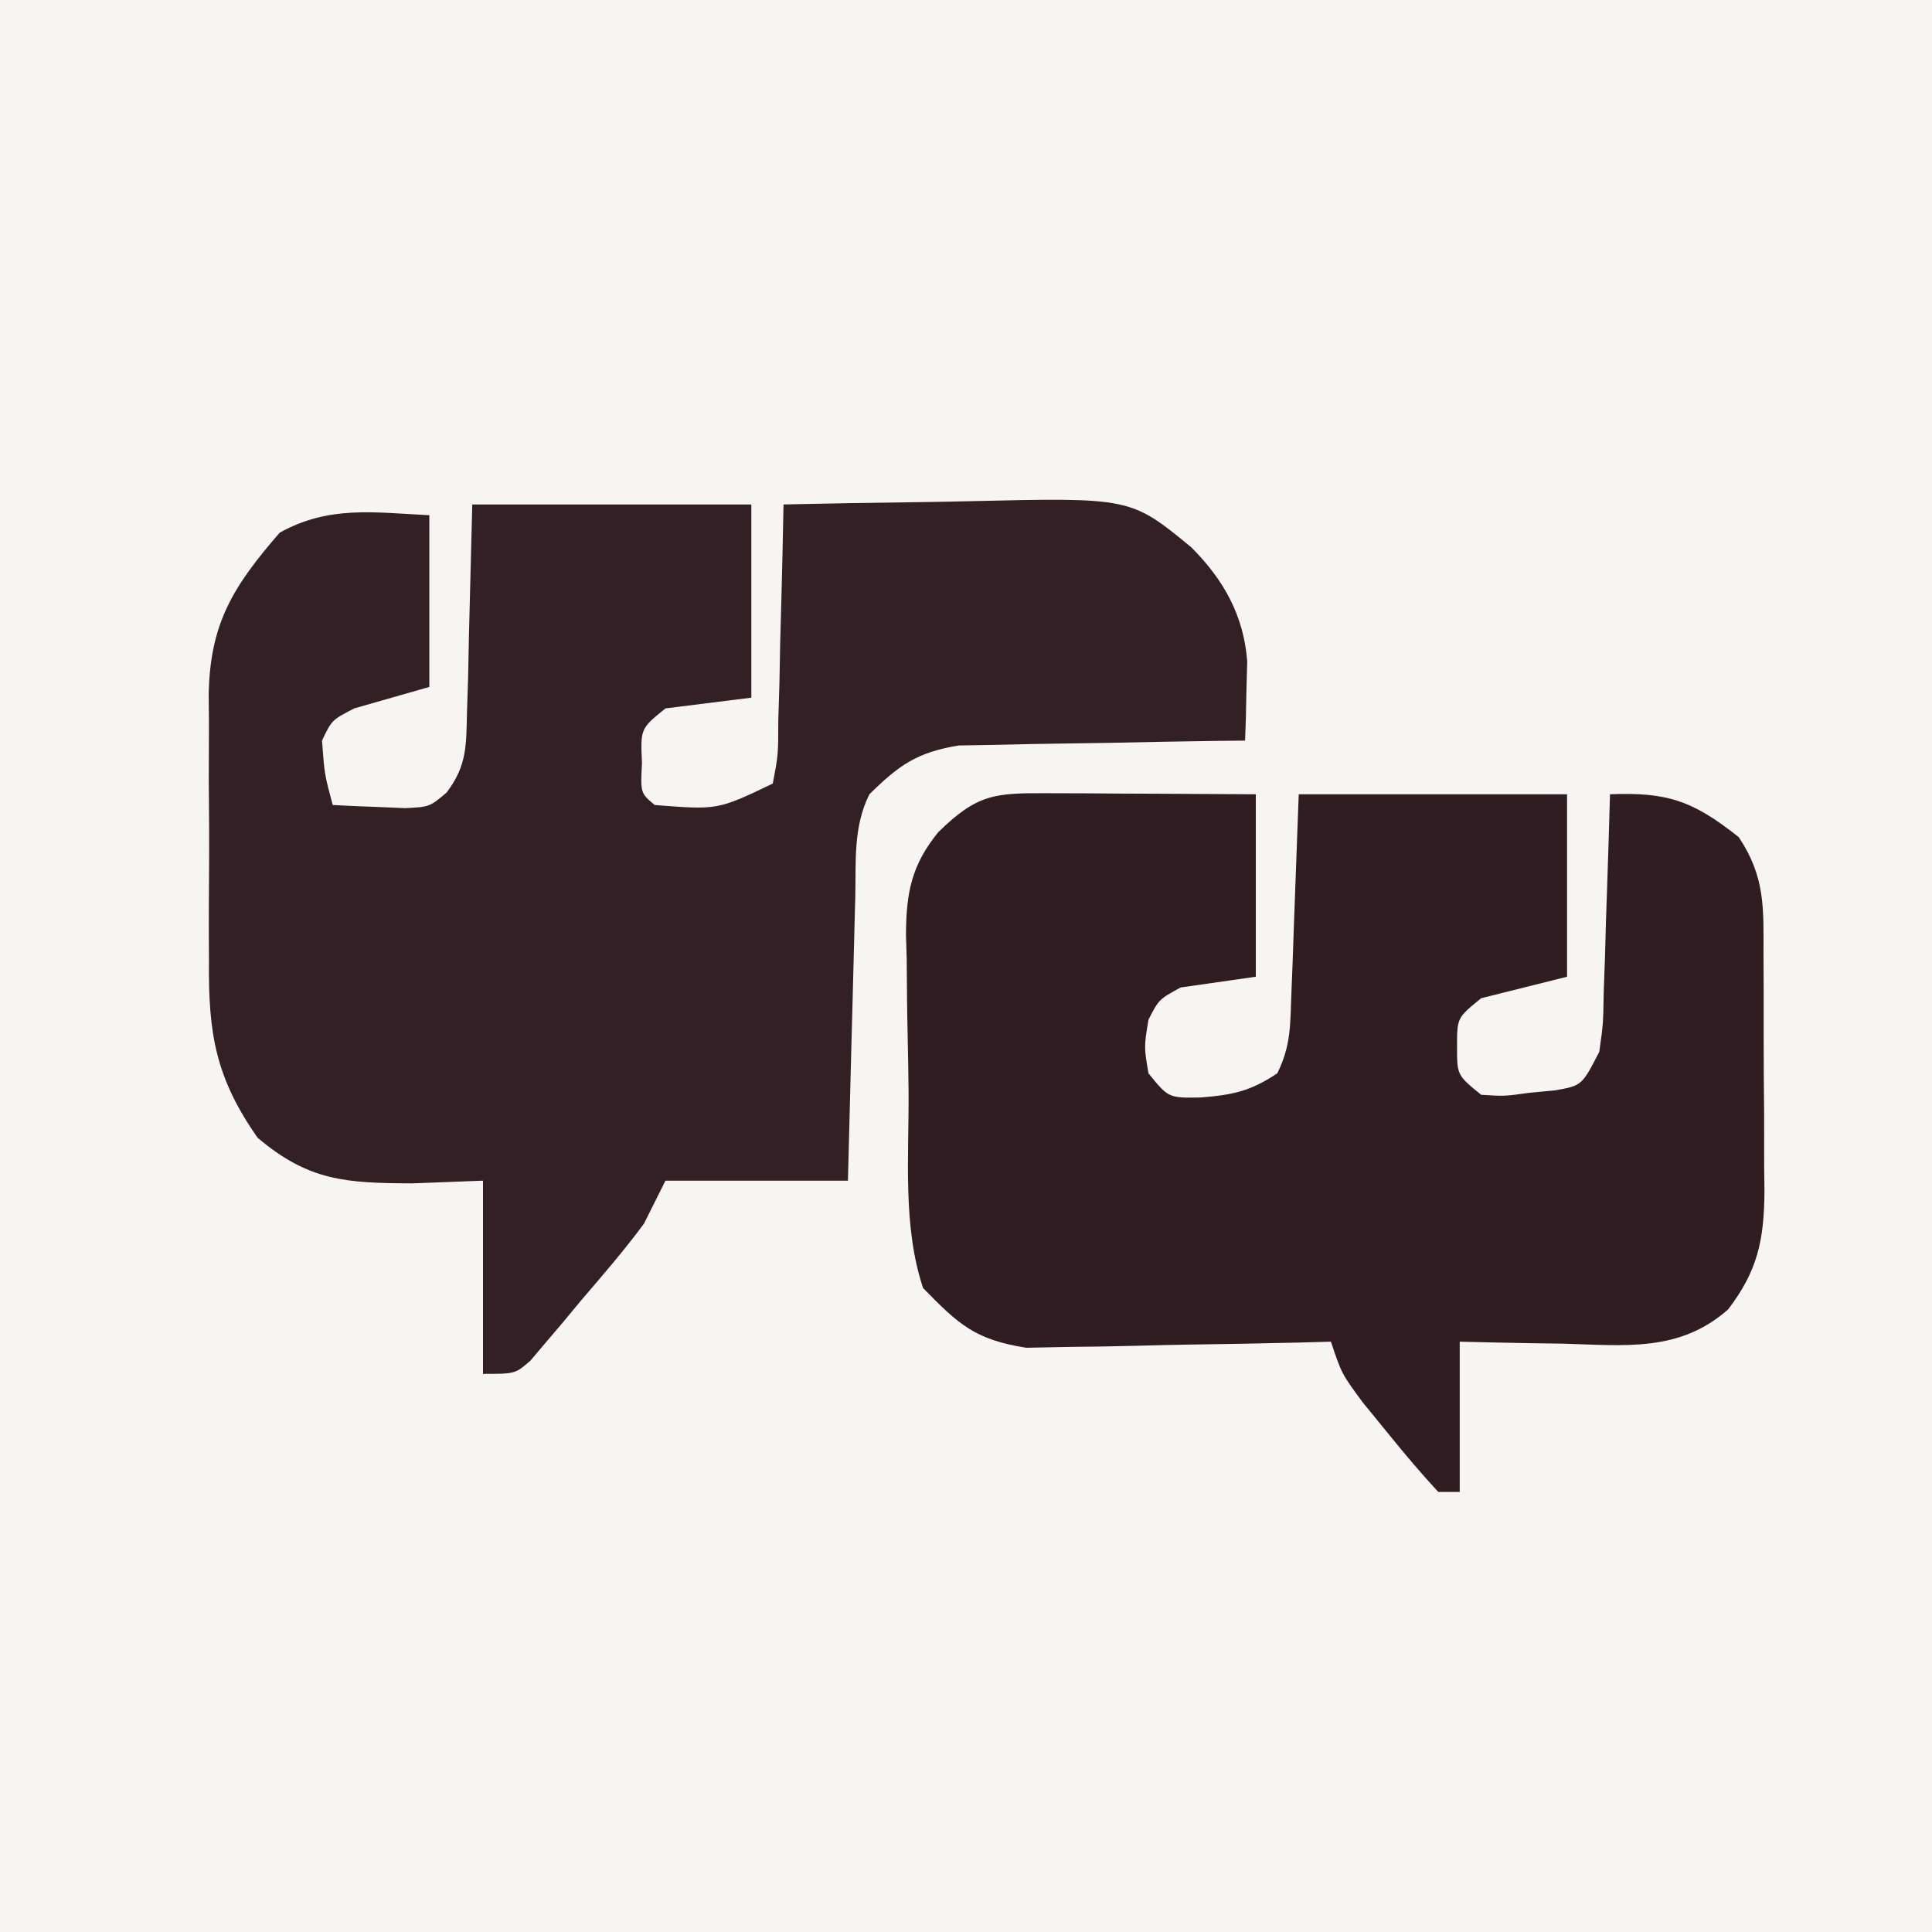
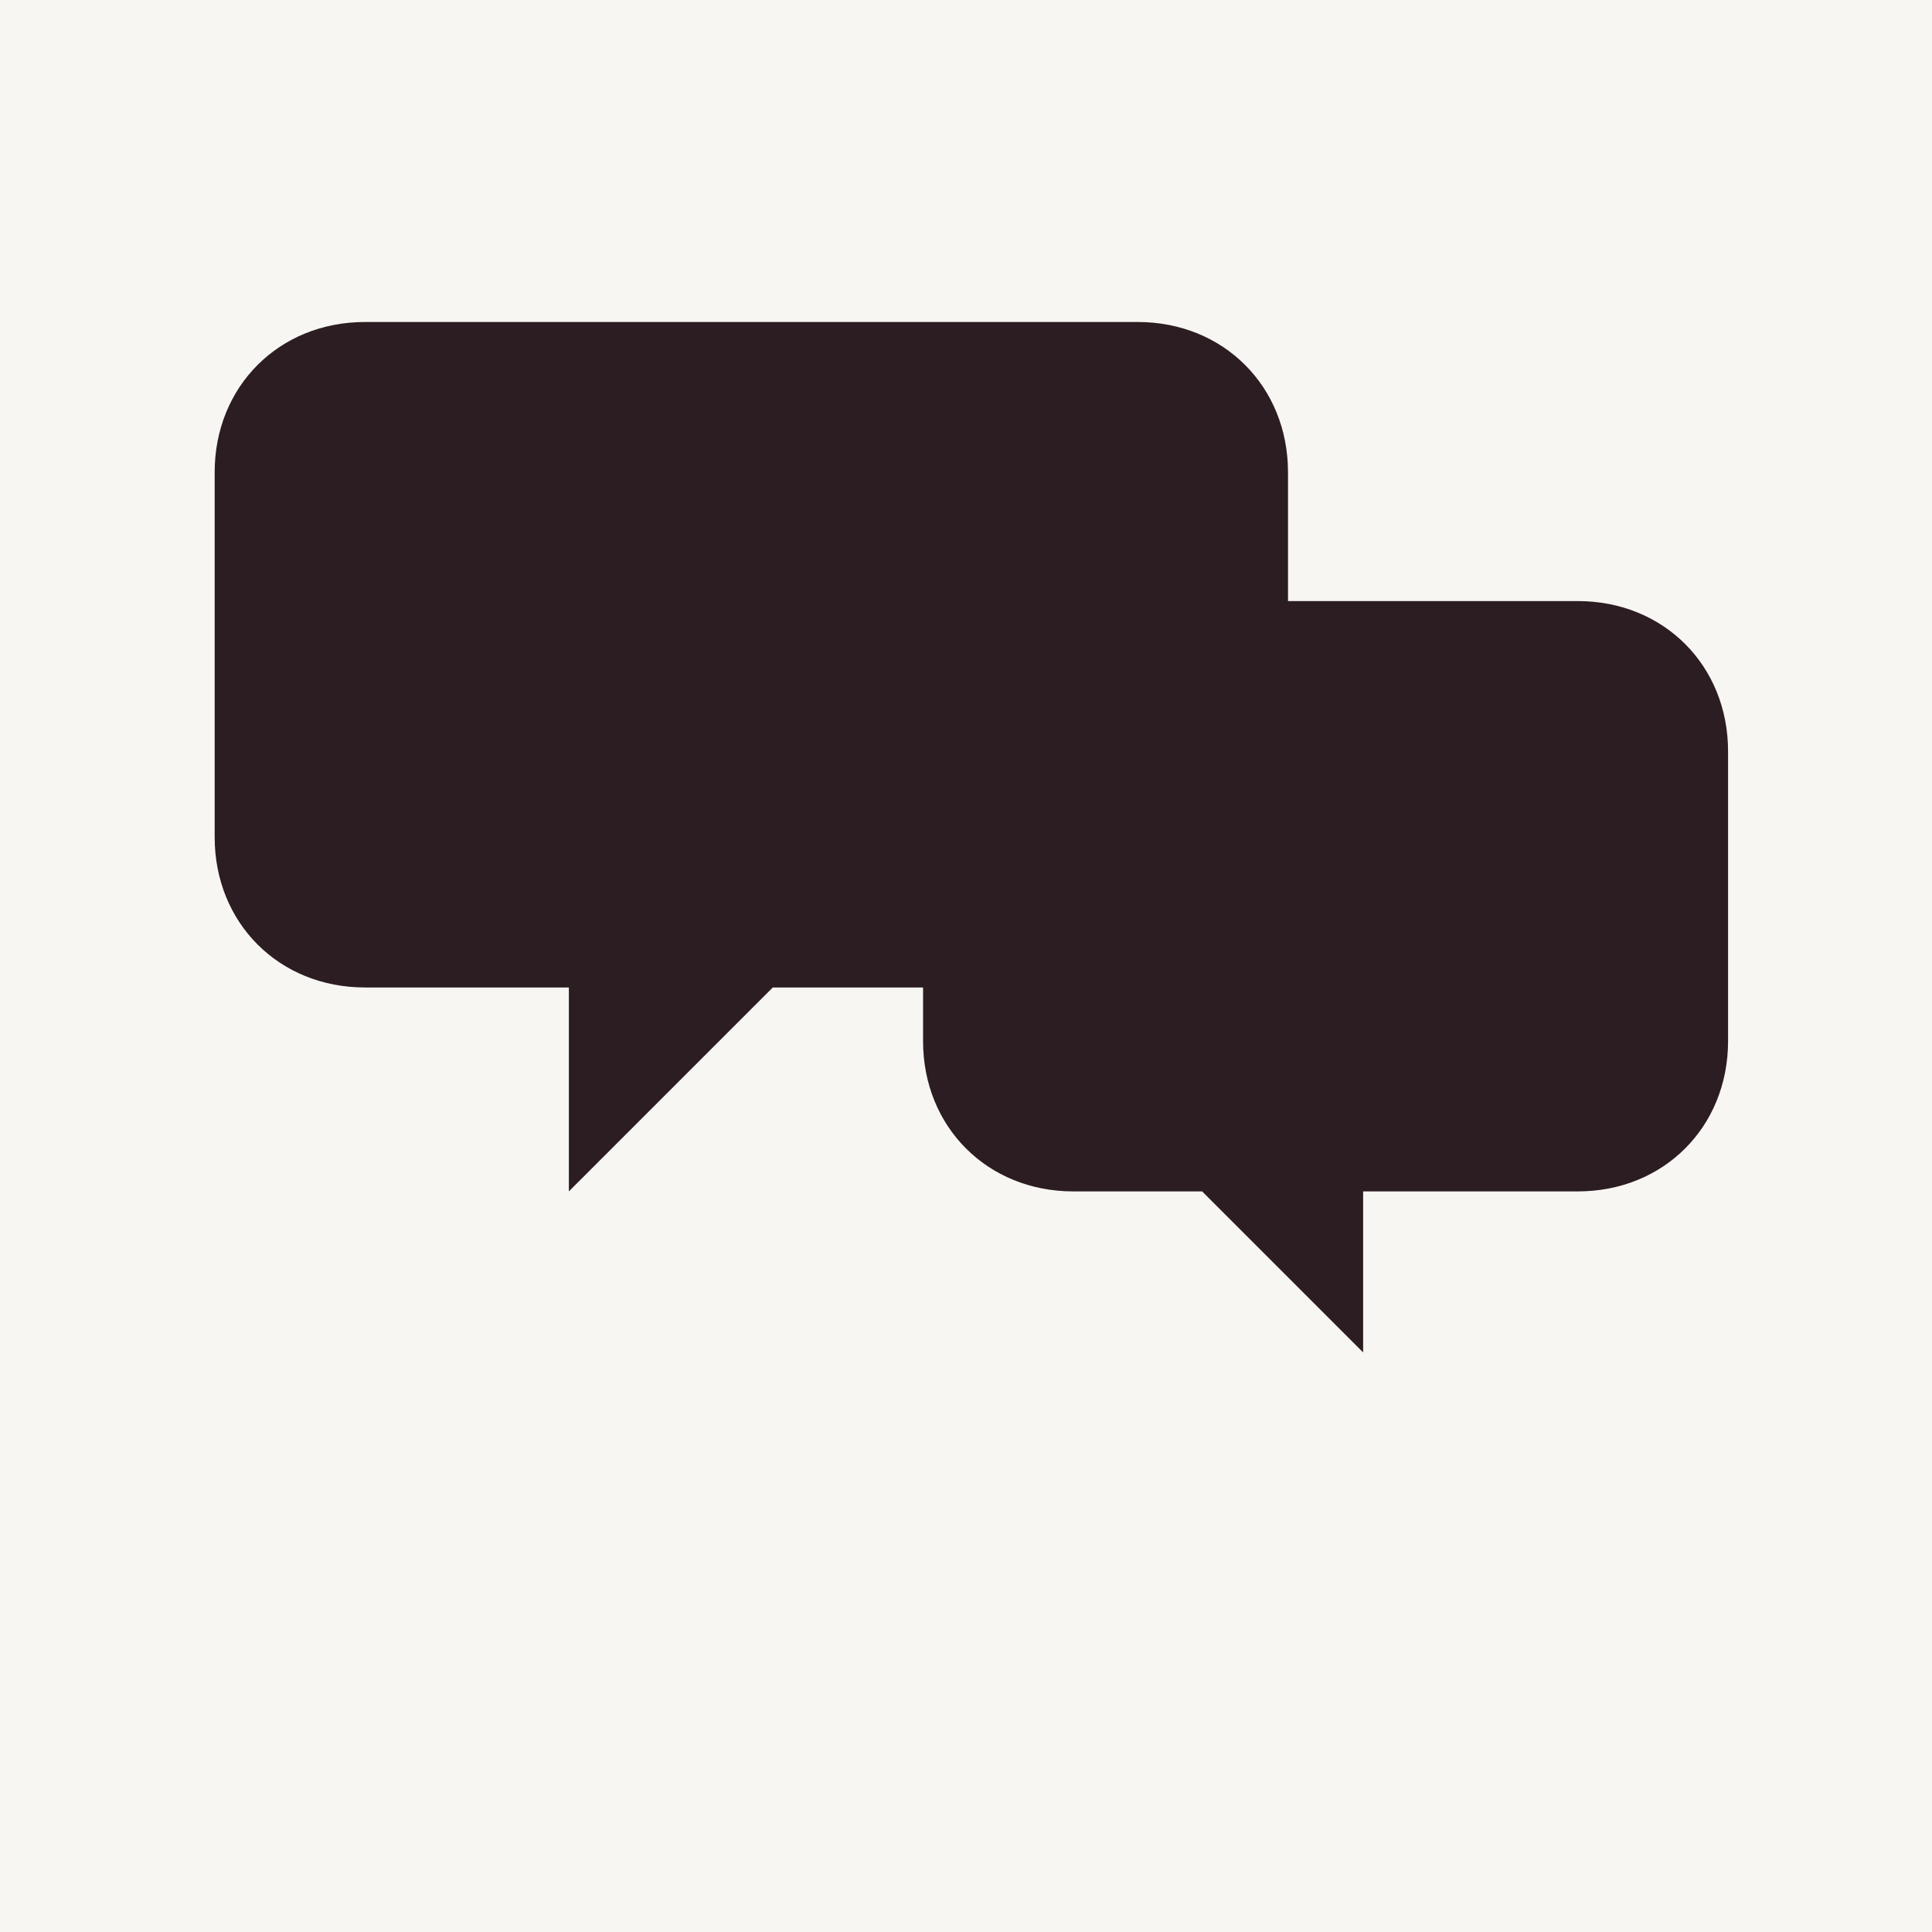
- <svg xmlns="http://www.w3.org/2000/svg" version="1.1" width="180" height="180">
-   <path d="M0 0 C59.4 0 118.8 0 180 0 C180 59.4 180 118.8 180 180 C120.6 180 61.2 180 0 180 C0 120.6 0 61.2 0 0 Z " fill="#F6F5F1" transform="translate(0,0)" />
-   <path d="M0 0 C8.58 0 17.16 0 26 0 C26 5.94 26 11.88 26 18 C22.04 18.495 22.04 18.495 18 19 C15.667 20.891 15.667 20.891 15.812 24.062 C15.668 26.888 15.668 26.888 17 28 C22.876 28.463 22.876 28.463 28 26 C28.511 23.29 28.511 23.29 28.512 20.117 C28.547 18.951 28.583 17.784 28.619 16.582 C28.642 15.359 28.664 14.135 28.688 12.875 C28.722 11.644 28.756 10.413 28.791 9.145 C28.874 6.096 28.943 3.049 29 0 C33.287 -0.1 37.573 -0.172 41.86 -0.22 C43.316 -0.24 44.772 -0.267 46.227 -0.302 C61.343 -0.654 61.343 -0.654 67 4 C70.006 7.026 71.871 10.324 72.201 14.615 C72.166 15.931 72.166 15.931 72.129 17.273 C72.11 18.162 72.092 19.051 72.073 19.966 C72.037 20.973 72.037 20.973 72 22 C71.117 22.009 70.235 22.019 69.325 22.028 C66.035 22.072 62.747 22.134 59.457 22.208 C58.036 22.236 56.616 22.257 55.195 22.271 C53.146 22.293 51.099 22.339 49.051 22.391 C47.205 22.422 47.205 22.422 45.322 22.454 C41.444 23.091 39.774 24.271 37 27 C35.473 30.055 35.76 33.276 35.684 36.633 C35.663 37.385 35.642 38.136 35.621 38.911 C35.555 41.316 35.496 43.72 35.438 46.125 C35.394 47.754 35.351 49.383 35.307 51.012 C35.199 55.008 35.1 59.004 35 63 C29.39 63 23.78 63 18 63 C17.34 64.32 16.68 65.64 16 67 C14.144 69.519 12.095 71.872 10.062 74.25 C9.524 74.9 8.986 75.549 8.432 76.219 C7.909 76.832 7.386 77.446 6.848 78.078 C6.373 78.639 5.899 79.2 5.41 79.778 C4 81 4 81 1 81 C1 75.06 1 69.12 1 63 C-2.248 63.124 -2.248 63.124 -5.562 63.25 C-11.779 63.231 -15.239 63.036 -20 59 C-23.913 53.418 -24.596 49.289 -24.531 42.559 C-24.535 41.673 -24.539 40.787 -24.543 39.874 C-24.546 38.011 -24.538 36.148 -24.521 34.284 C-24.5 31.442 -24.521 28.602 -24.547 25.76 C-24.544 23.943 -24.539 22.126 -24.531 20.309 C-24.539 19.465 -24.547 18.621 -24.556 17.751 C-24.451 11.108 -22.298 7.646 -17.938 2.625 C-13.33 0.076 -9.211 0.749 -4 1 C-4 6.28 -4 11.56 -4 17 C-6.31 17.66 -8.62 18.32 -11 19 C-13.09 20.087 -13.09 20.087 -14 22 C-13.767 25.149 -13.767 25.149 -13 28 C-11.563 28.081 -10.126 28.139 -8.688 28.188 C-7.887 28.222 -7.086 28.257 -6.262 28.293 C-3.981 28.18 -3.981 28.18 -2.391 26.842 C-0.459 24.284 -0.569 22.423 -0.488 19.238 C-0.455 18.231 -0.422 17.223 -0.388 16.185 C-0.351 14.268 -0.351 14.268 -0.312 12.312 C-0.209 8.249 -0.106 4.186 0 0 Z " fill="#332027" transform="translate(44,47)" />
-   <path d="M0 0 C1.121 0.003 2.243 0.006 3.398 0.01 C4.574 0.018 5.75 0.027 6.961 0.035 C8.144 0.04 9.328 0.044 10.547 0.049 C13.477 0.061 16.406 0.079 19.336 0.098 C19.336 5.708 19.336 11.318 19.336 17.098 C17.026 17.428 14.716 17.758 12.336 18.098 C10.311 19.204 10.311 19.204 9.336 21.098 C8.919 23.64 8.919 23.64 9.336 26.098 C11.206 28.397 11.206 28.397 14.211 28.348 C17.218 28.107 18.854 27.752 21.336 26.098 C22.622 23.526 22.546 21.529 22.652 18.652 C22.69 17.683 22.729 16.713 22.768 15.714 C22.811 14.48 22.854 13.245 22.898 11.973 C23.043 8.054 23.187 4.135 23.336 0.098 C31.586 0.098 39.836 0.098 48.336 0.098 C48.336 5.708 48.336 11.318 48.336 17.098 C45.696 17.758 43.056 18.418 40.336 19.098 C38.087 20.925 38.087 20.925 38.086 23.598 C38.087 26.271 38.087 26.271 40.336 28.098 C42.486 28.234 42.486 28.234 44.836 27.91 C45.63 27.834 46.424 27.758 47.242 27.68 C49.714 27.238 49.714 27.238 51.336 24.098 C51.703 21.485 51.703 21.485 51.75 18.555 C51.789 17.482 51.827 16.408 51.867 15.303 C51.898 14.183 51.929 13.064 51.961 11.91 C52 10.779 52.038 9.648 52.078 8.482 C52.172 5.688 52.258 2.893 52.336 0.098 C57.692 -0.119 60.089 0.72 64.336 4.098 C66.825 7.831 66.642 10.766 66.637 15.09 C66.641 15.873 66.645 16.656 66.65 17.462 C66.655 19.118 66.656 20.774 66.652 22.43 C66.648 24.956 66.672 27.482 66.697 30.008 C66.7 31.618 66.7 33.229 66.699 34.84 C66.708 35.592 66.718 36.344 66.727 37.119 C66.688 41.637 66.096 44.493 63.336 48.098 C58.801 52.095 53.731 51.442 48.023 51.285 C46.626 51.265 46.626 51.265 45.201 51.244 C42.913 51.209 40.624 51.155 38.336 51.098 C38.336 55.718 38.336 60.338 38.336 65.098 C37.676 65.098 37.016 65.098 36.336 65.098 C34.751 63.384 33.241 61.601 31.773 59.785 C30.968 58.799 30.162 57.813 29.332 56.797 C27.336 54.098 27.336 54.098 26.336 51.098 C25.398 51.124 24.46 51.15 23.494 51.177 C19.993 51.263 16.494 51.325 12.994 51.372 C11.482 51.397 9.971 51.431 8.46 51.475 C6.281 51.536 4.102 51.564 1.922 51.586 C-0.042 51.625 -0.042 51.625 -2.045 51.665 C-6.799 50.92 -8.336 49.514 -11.664 46.098 C-13.579 40.354 -12.971 33.845 -13.014 27.82 C-13.031 26.135 -13.058 24.451 -13.096 22.766 C-13.151 20.328 -13.173 17.892 -13.188 15.453 C-13.21 14.706 -13.233 13.959 -13.256 13.189 C-13.24 9.22 -12.723 6.685 -10.256 3.638 C-6.6 0.055 -4.997 -0.025 0 0 Z " fill="#2F1D23" transform="translate(97.66406,73.90234)" />
+ <svg xmlns="http://www.w3.org/2000/svg" viewBox="0 0 180 180" role="img" aria-label="Era Composer Chat">
+   <rect width="180" height="180" fill="#f7f6f2" />
+   <g fill="#2c1d22">
+     <path d="M20 44c0-8 6-14 14-14h72c8 0 14 6 14 14v34c0 8-6 14-14 14H72l-19 19v-19H34c-8 0-14-6-14-14V44z" />
+     <path d="M86 70c0-8 6-14 14-14h47c8 0 14 6 14 14v27c0 8-6 14-14 14h-20v15l-15-15h-12c-8 0-14-6-14-14V70z" />
+   </g>
</svg>
